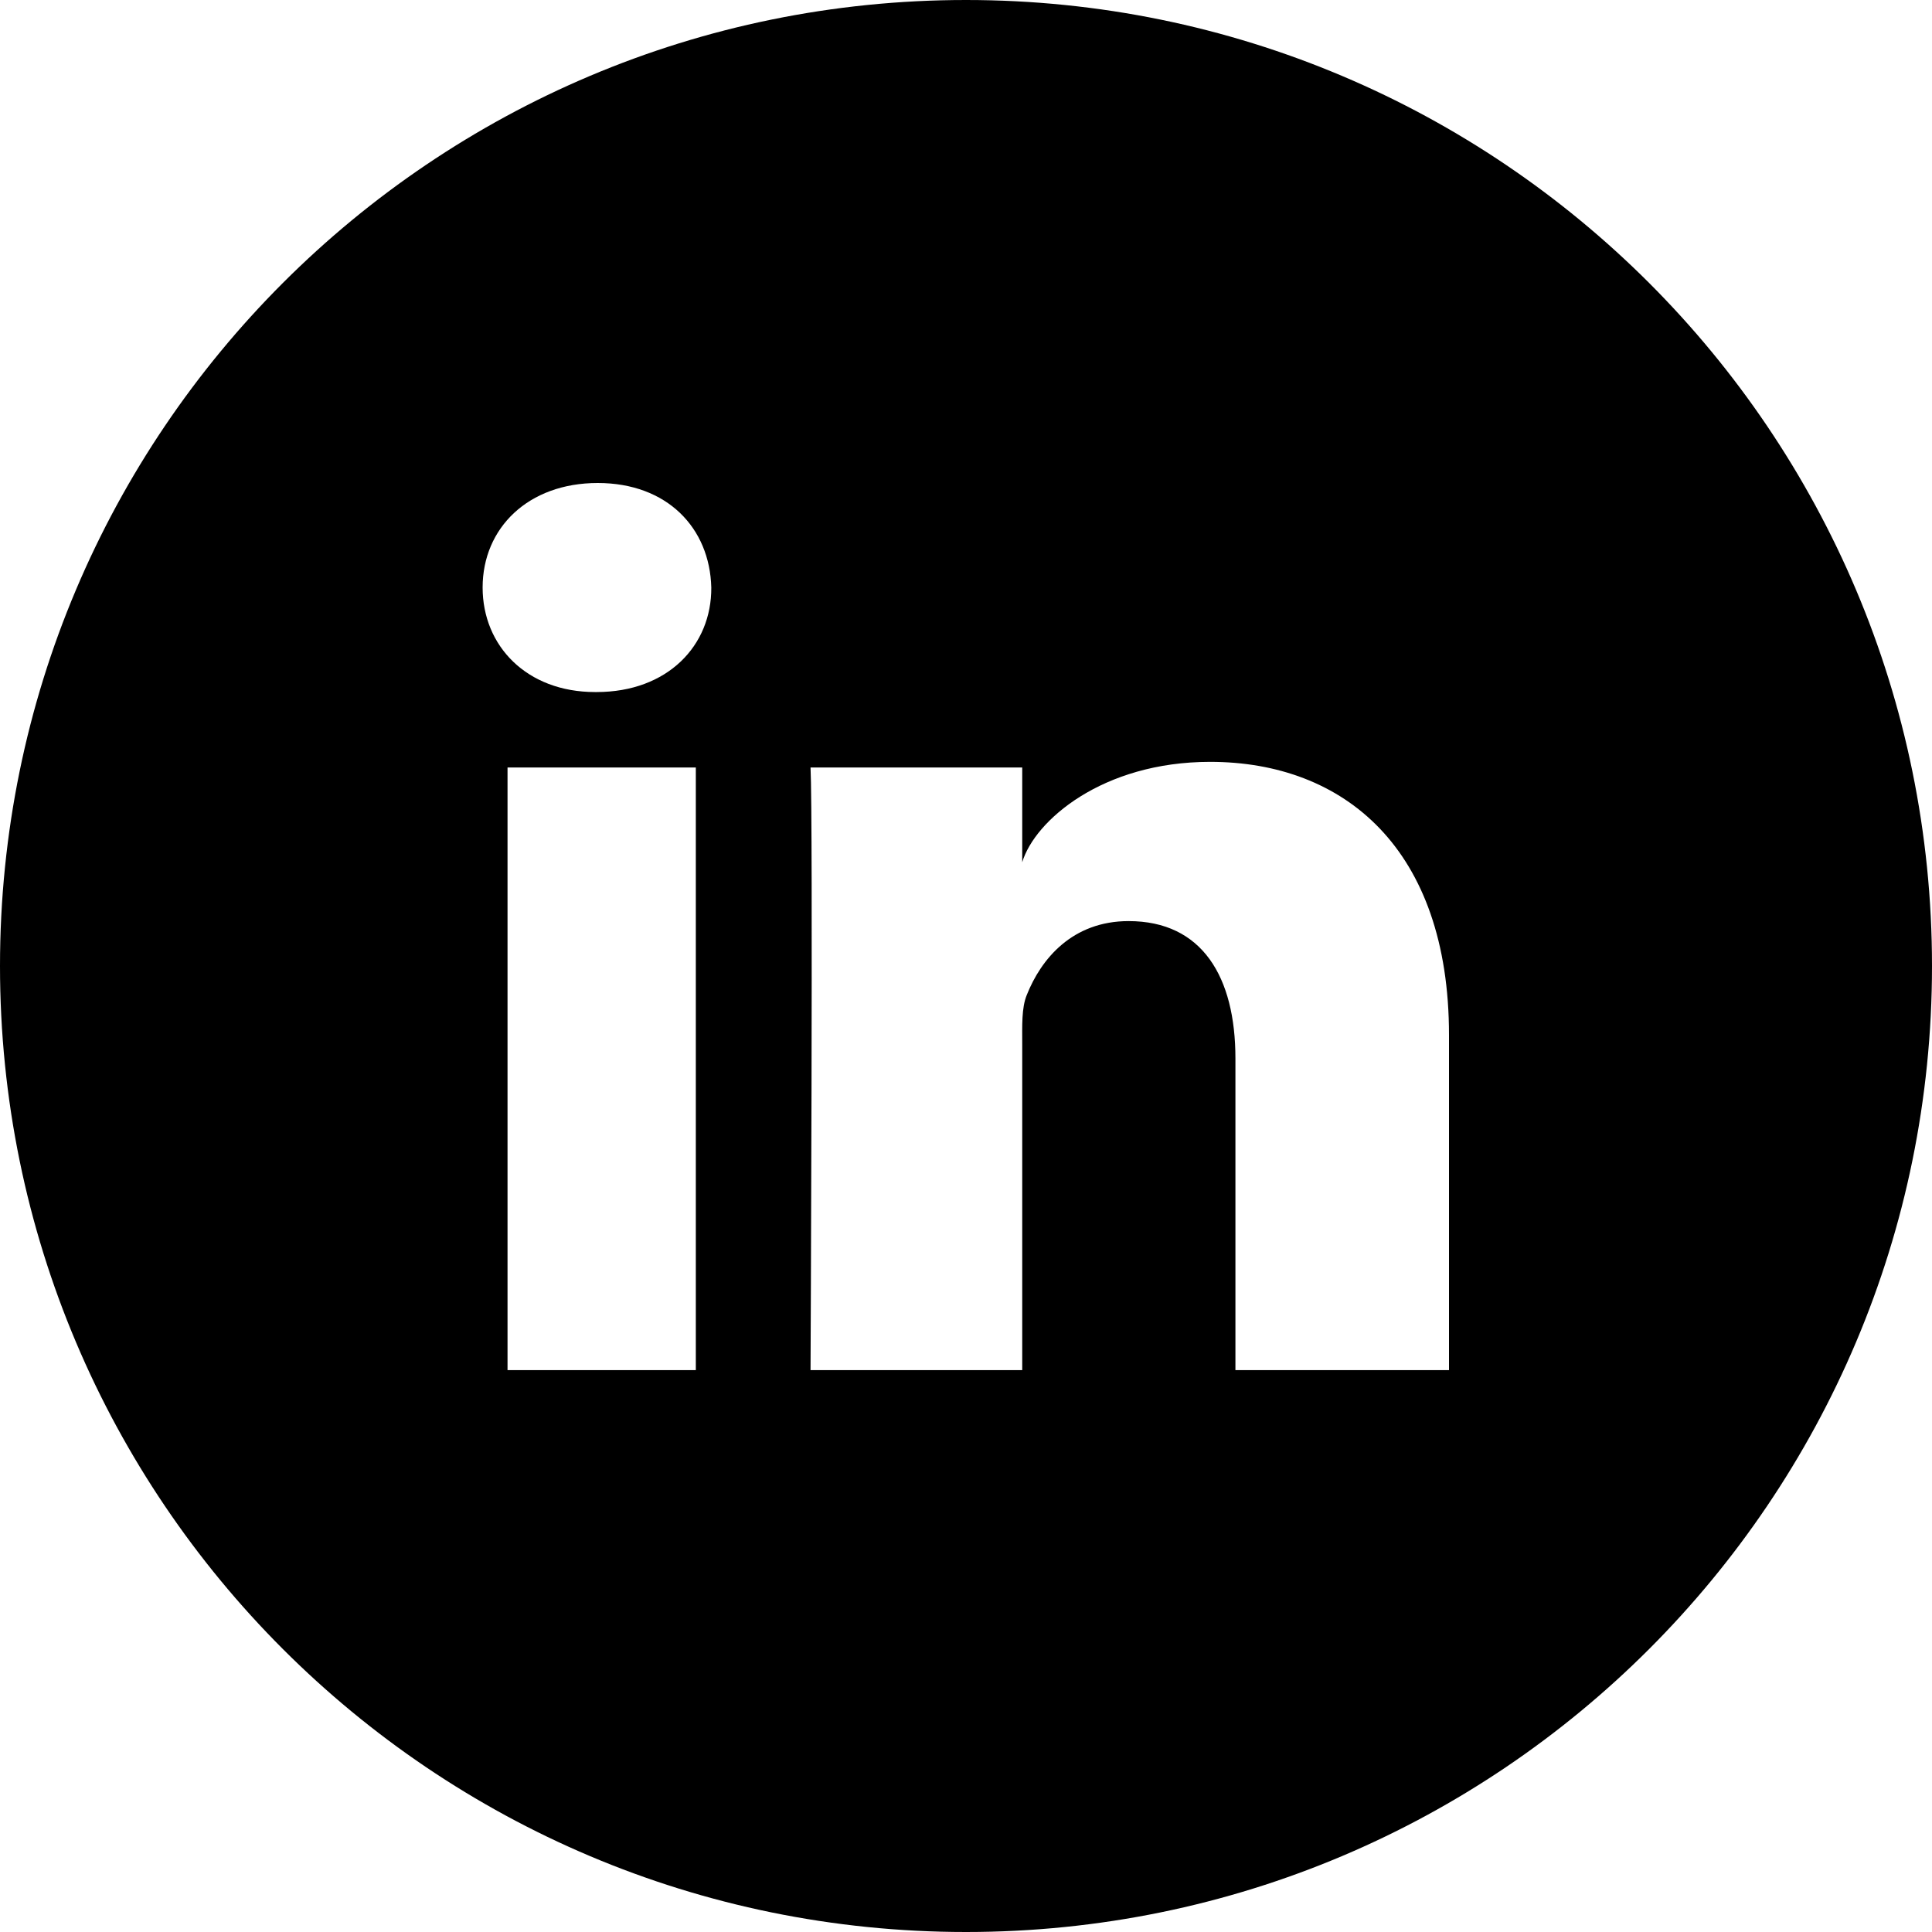
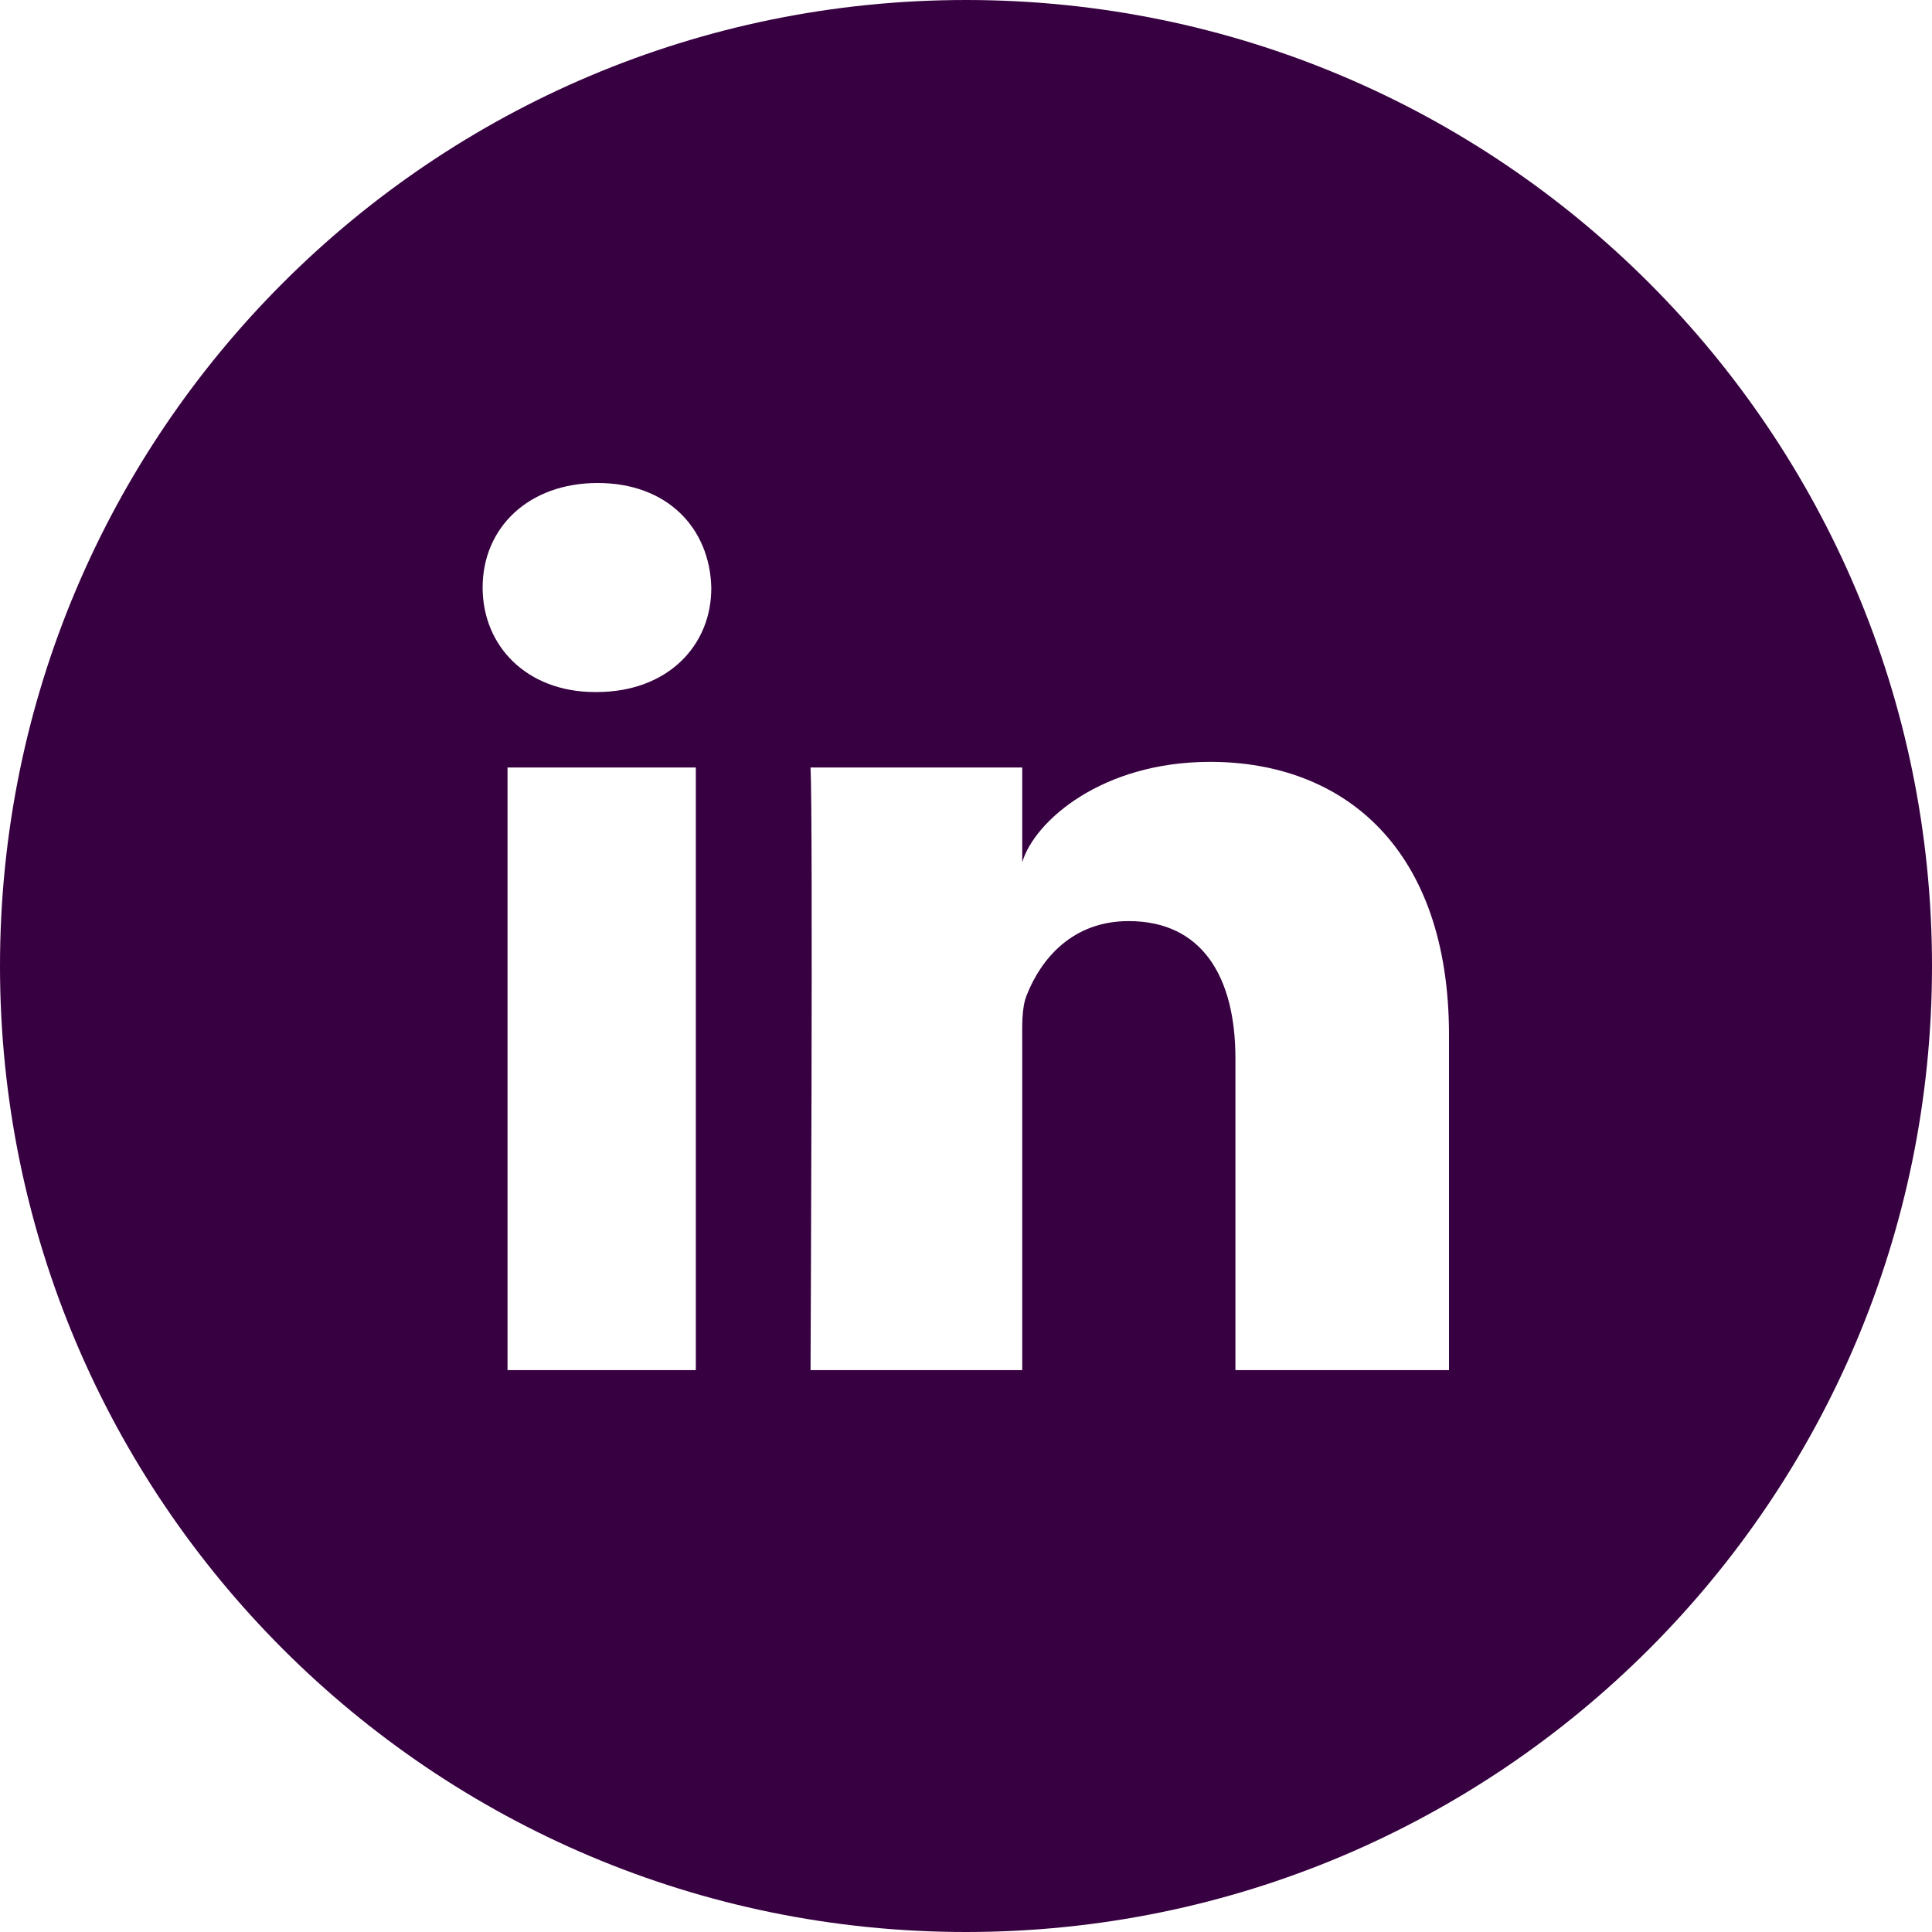
- <svg xmlns="http://www.w3.org/2000/svg" fill="#000000" height="800px" width="800px" version="1.1" id="Layer_1" viewBox="-143 145 512 512" xml:space="preserve">
-   <path d="M113,145c-141.4,0-256,114.6-256,256s114.6,256,256,256s256-114.6,256-256S254.4,145,113,145z M41.4,508.1H-8.5V348.4h49.9  V508.1z M15.1,328.4h-0.4c-18.1,0-29.8-12.2-29.8-27.7c0-15.8,12.1-27.7,30.5-27.7c18.4,0,29.7,11.9,30.1,27.7  C45.6,316.1,33.9,328.4,15.1,328.4z M241,508.1h-56.6v-82.6c0-21.6-8.8-36.4-28.3-36.4c-14.9,0-23.2,10-27,19.6  c-1.4,3.4-1.2,8.2-1.2,13.1v86.3H71.8c0,0,0.7-146.4,0-159.7h56.1v25.1c3.3-11,21.2-26.6,49.8-26.6c35.5,0,63.3,23,63.3,72.4V508.1z  " />
+ <svg xmlns="http://www.w3.org/2000/svg" fill="#370040" height="800px" width="800px" viewBox="-143 145 512 512" version="1.1">
+   <path d="M113,145c-141.4,0-256,114.6-256,256s114.6,256,256,256s256-114.6,256-256S254.4,145,113,145z M41.4,508.1H-8.5V348.4h49.9 V508.1z M15.1,328.4h-0.4c-18.1,0-29.8-12.2-29.8-27.7c0-15.8,12.1-27.7,30.5-27.7c18.4,0,29.7,11.9,30.1,27.7   C45.6,316.1,33.9,328.4,15.1,328.4z M241,508.1h-56.6v-82.6c0-21.6-8.8-36.4-28.3-36.4c-14.9,0-23.2,10-27,19.6 c-1.4,3.4-1.2,8.2-1.2,13.1v86.3H71.8c0,0,0.7-146.4,0-159.7h56.1v25.1c3.3-11,21.2-26.6,49.8-26.6c35.5,0,63.3,23,63.3,72.4V508.1z" />
</svg>
